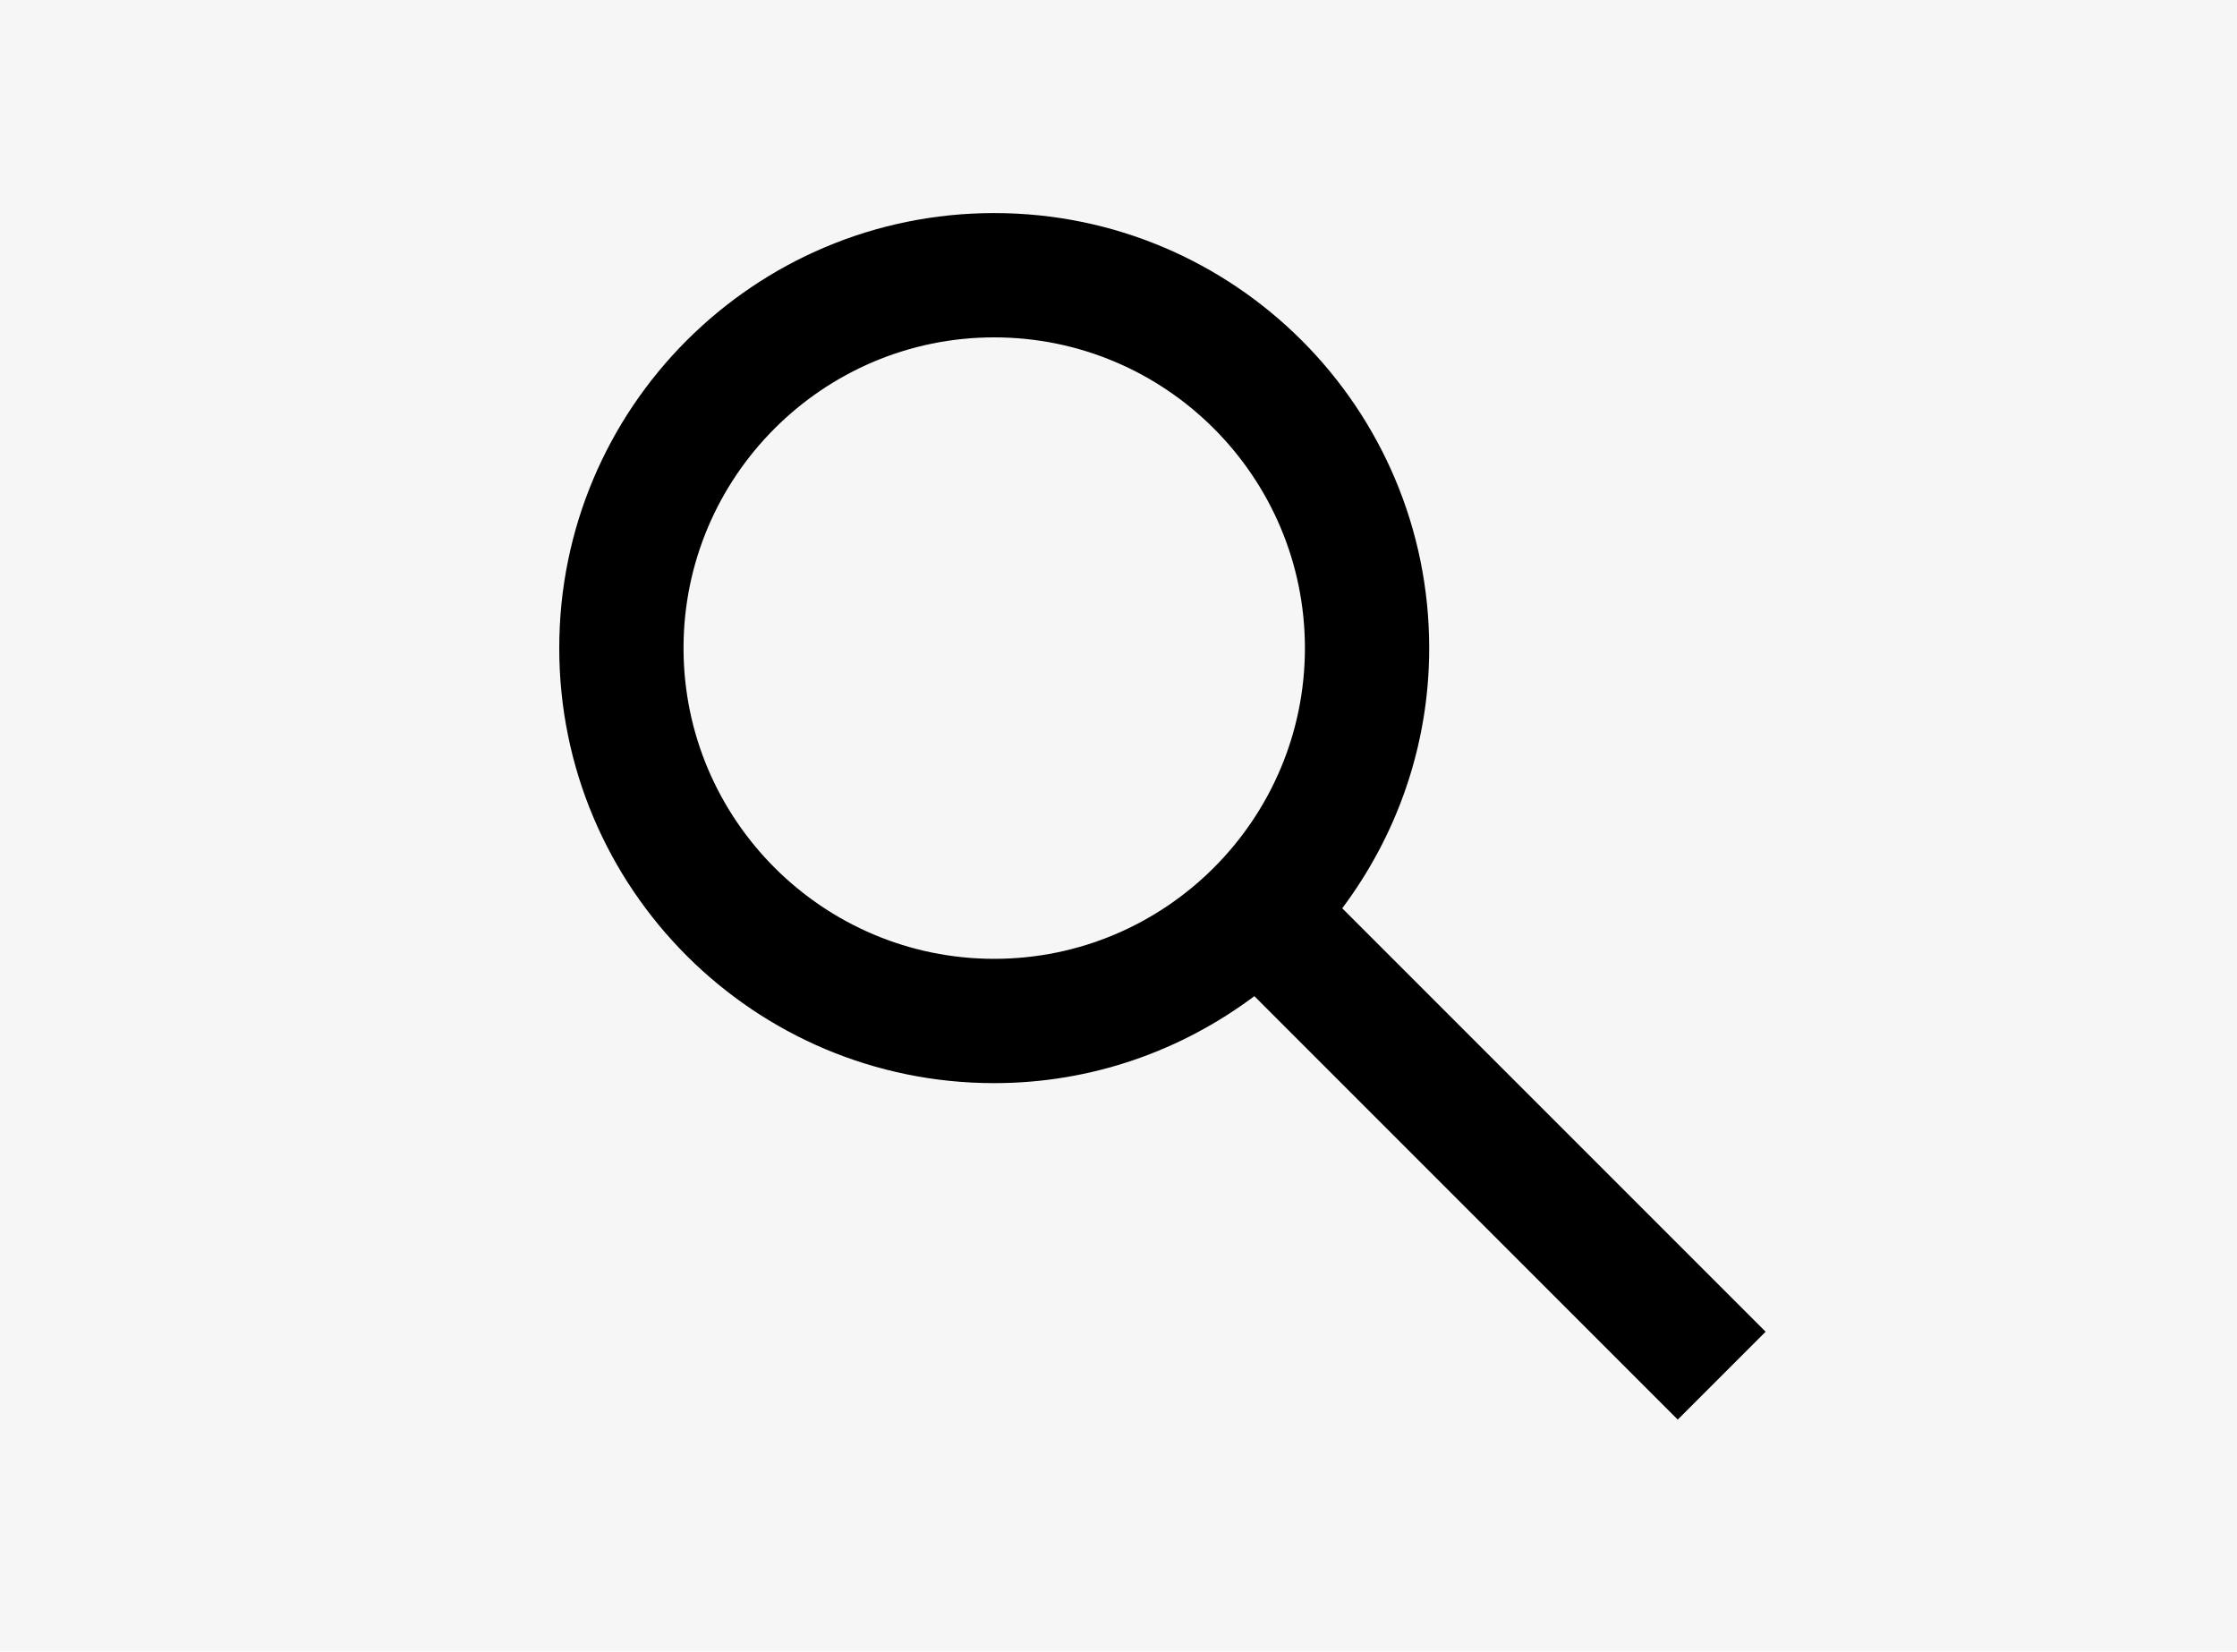
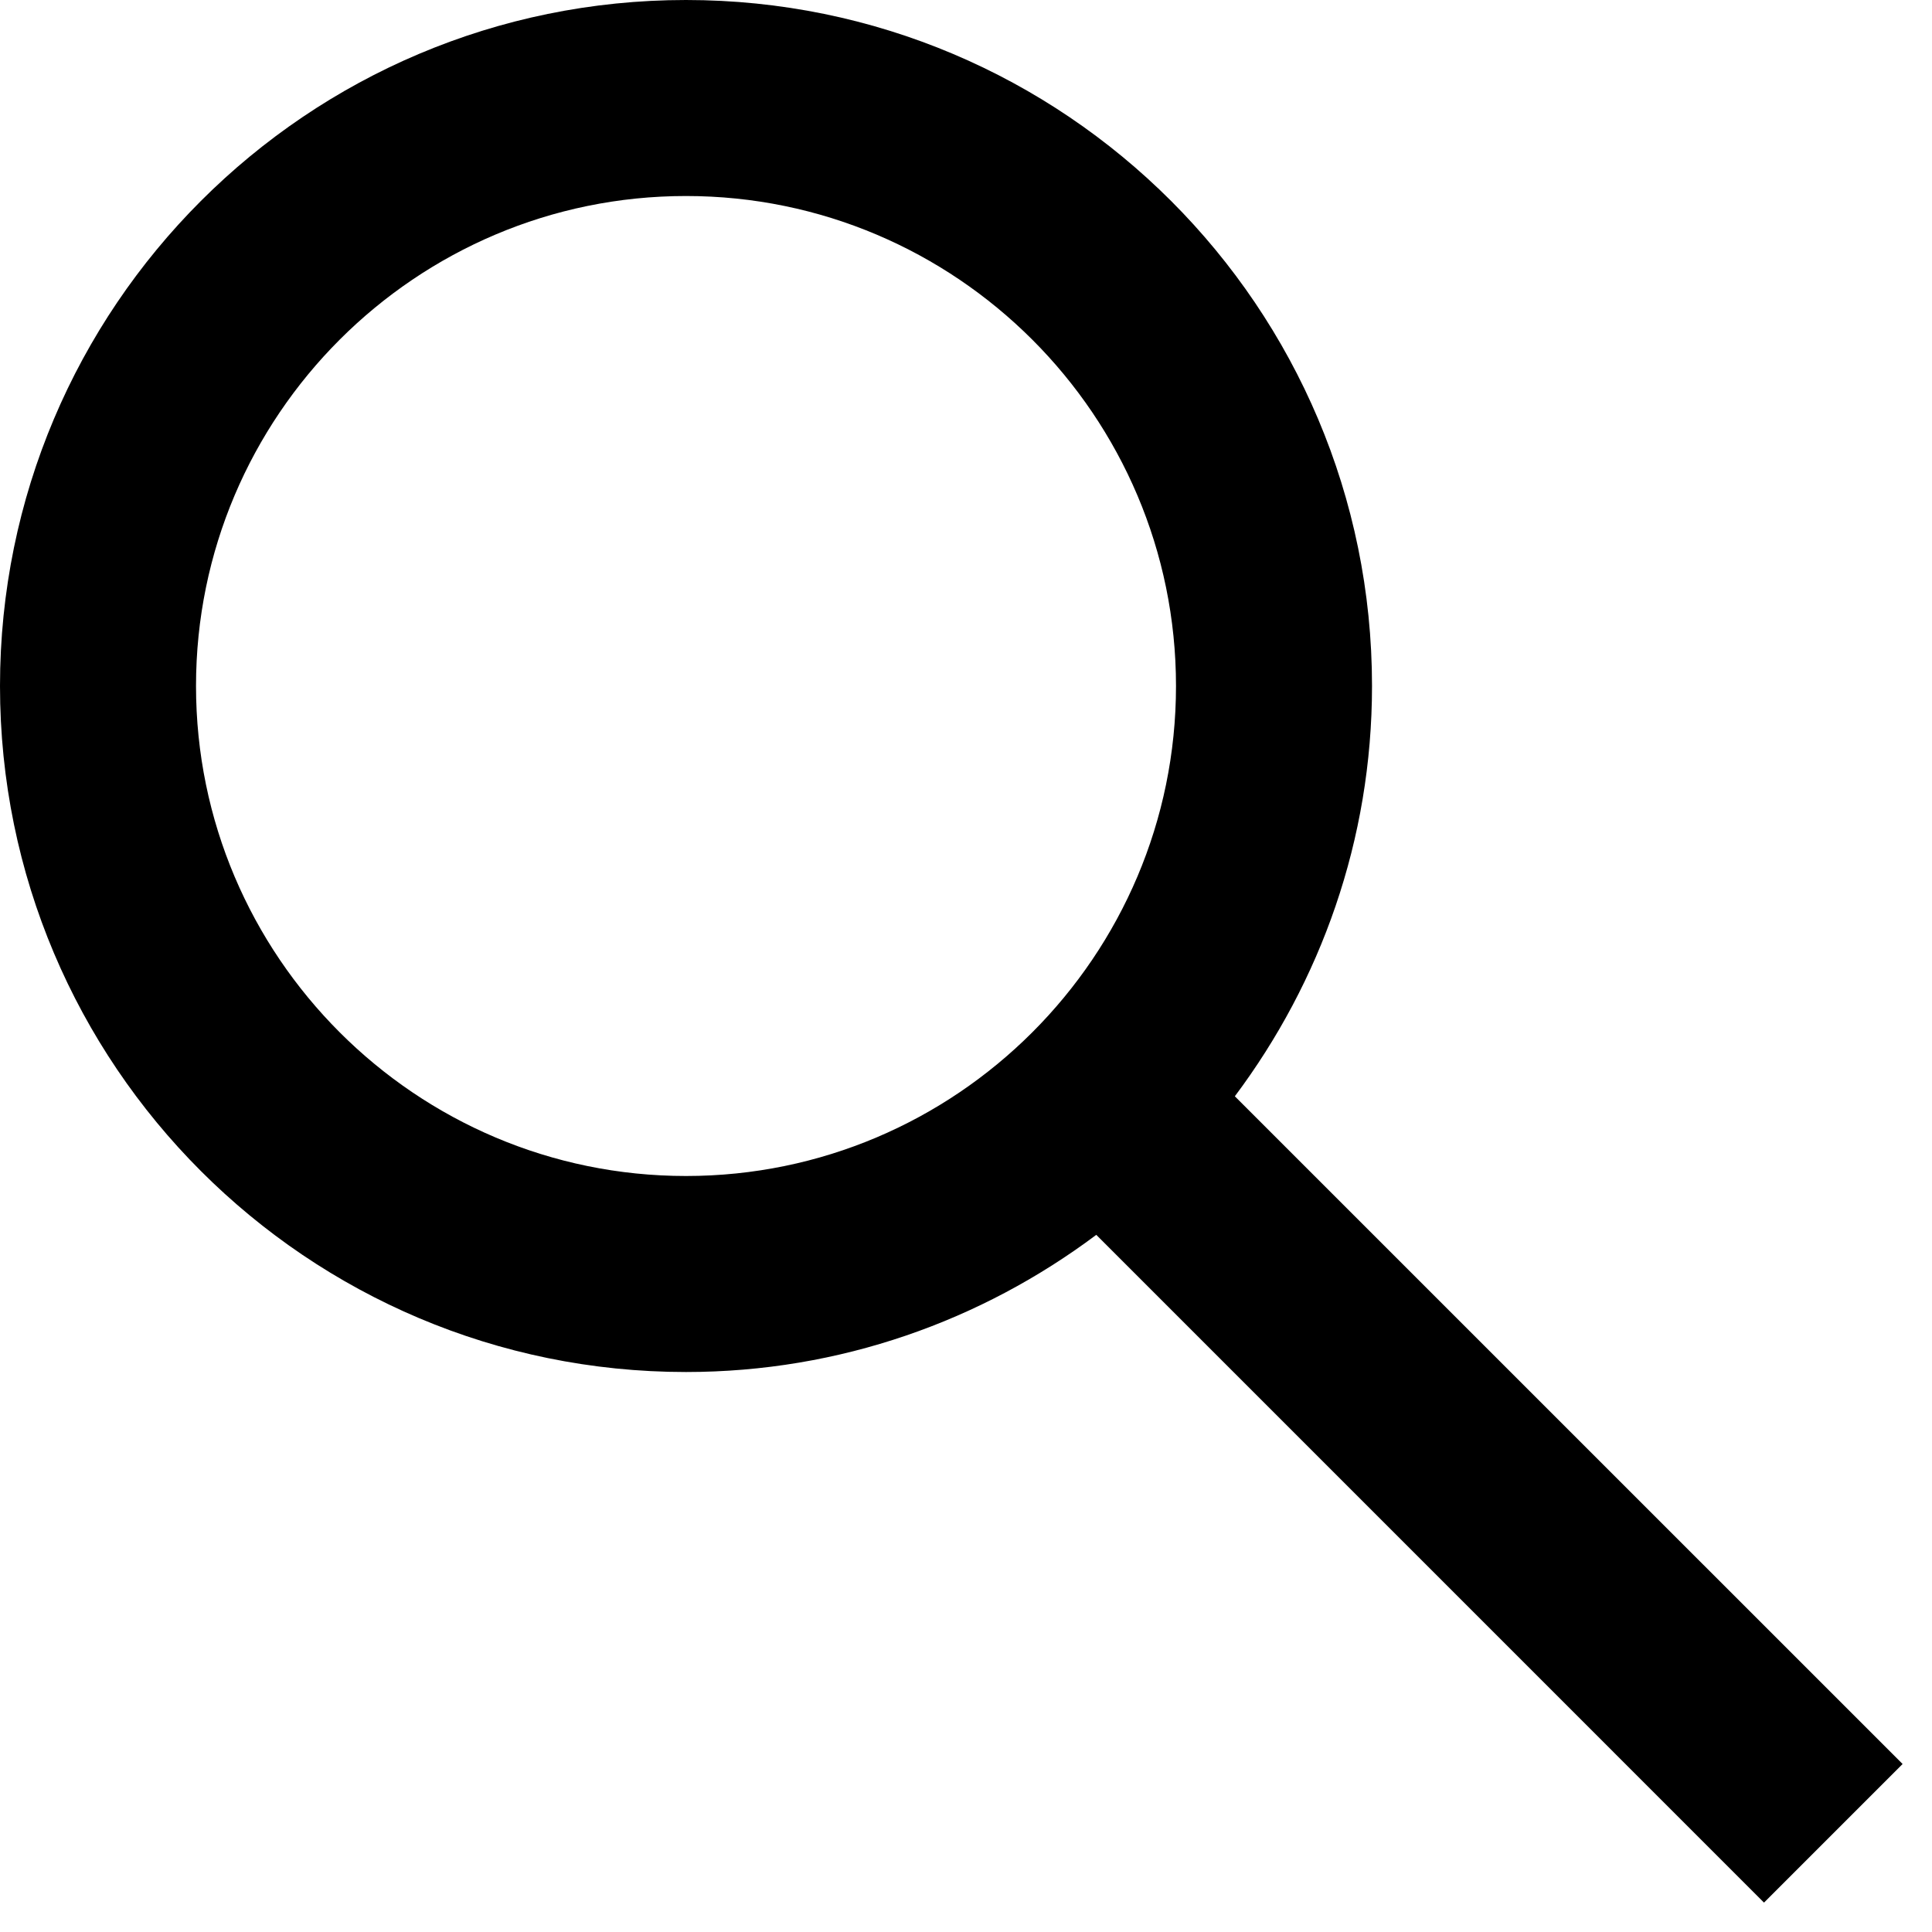
- <svg xmlns="http://www.w3.org/2000/svg" width="84" height="62" viewBox="0 0 84 62" fill="none">
-   <rect width="84" height="62" fill="#F6F6F6" />
-   <path d="M37.333 40.667C41.001 40.667 44.375 39.443 47.102 37.401L63 53.3L66.3 50L50.401 34.102C52.443 31.375 53.667 28.001 53.667 24.333C53.667 15.313 46.354 8 37.333 8C28.313 8 21 15.313 21 24.333C21 33.354 28.313 40.667 37.333 40.667ZM37.333 12.667C43.766 12.667 49 17.9 49 24.333C49 30.766 43.766 36 37.333 36C30.9 36 25.667 30.766 25.667 24.333C25.667 17.9 30.9 12.667 37.333 12.667Z" fill="black" />
+ <svg xmlns="http://www.w3.org/2000/svg" width="46" height="46" viewBox="0 0 46 46" fill="none">
+   <path d="M16.333 32.667C20.001 32.667 23.375 31.443 26.102 29.401L42 45.3L45.3 42L29.401 26.102C31.443 23.375 32.667 20.001 32.667 16.333C32.667 7.313 25.354 0 16.333 0C7.313 0 0 7.313 0 16.333C0 25.354 7.313 32.667 16.333 32.667ZM16.333 4.667C22.766 4.667 28 9.9 28 16.333C28 22.766 22.766 28 16.333 28C9.9 28 4.667 22.766 4.667 16.333C4.667 9.9 9.9 4.667 16.333 4.667Z" fill="black" />
</svg>
